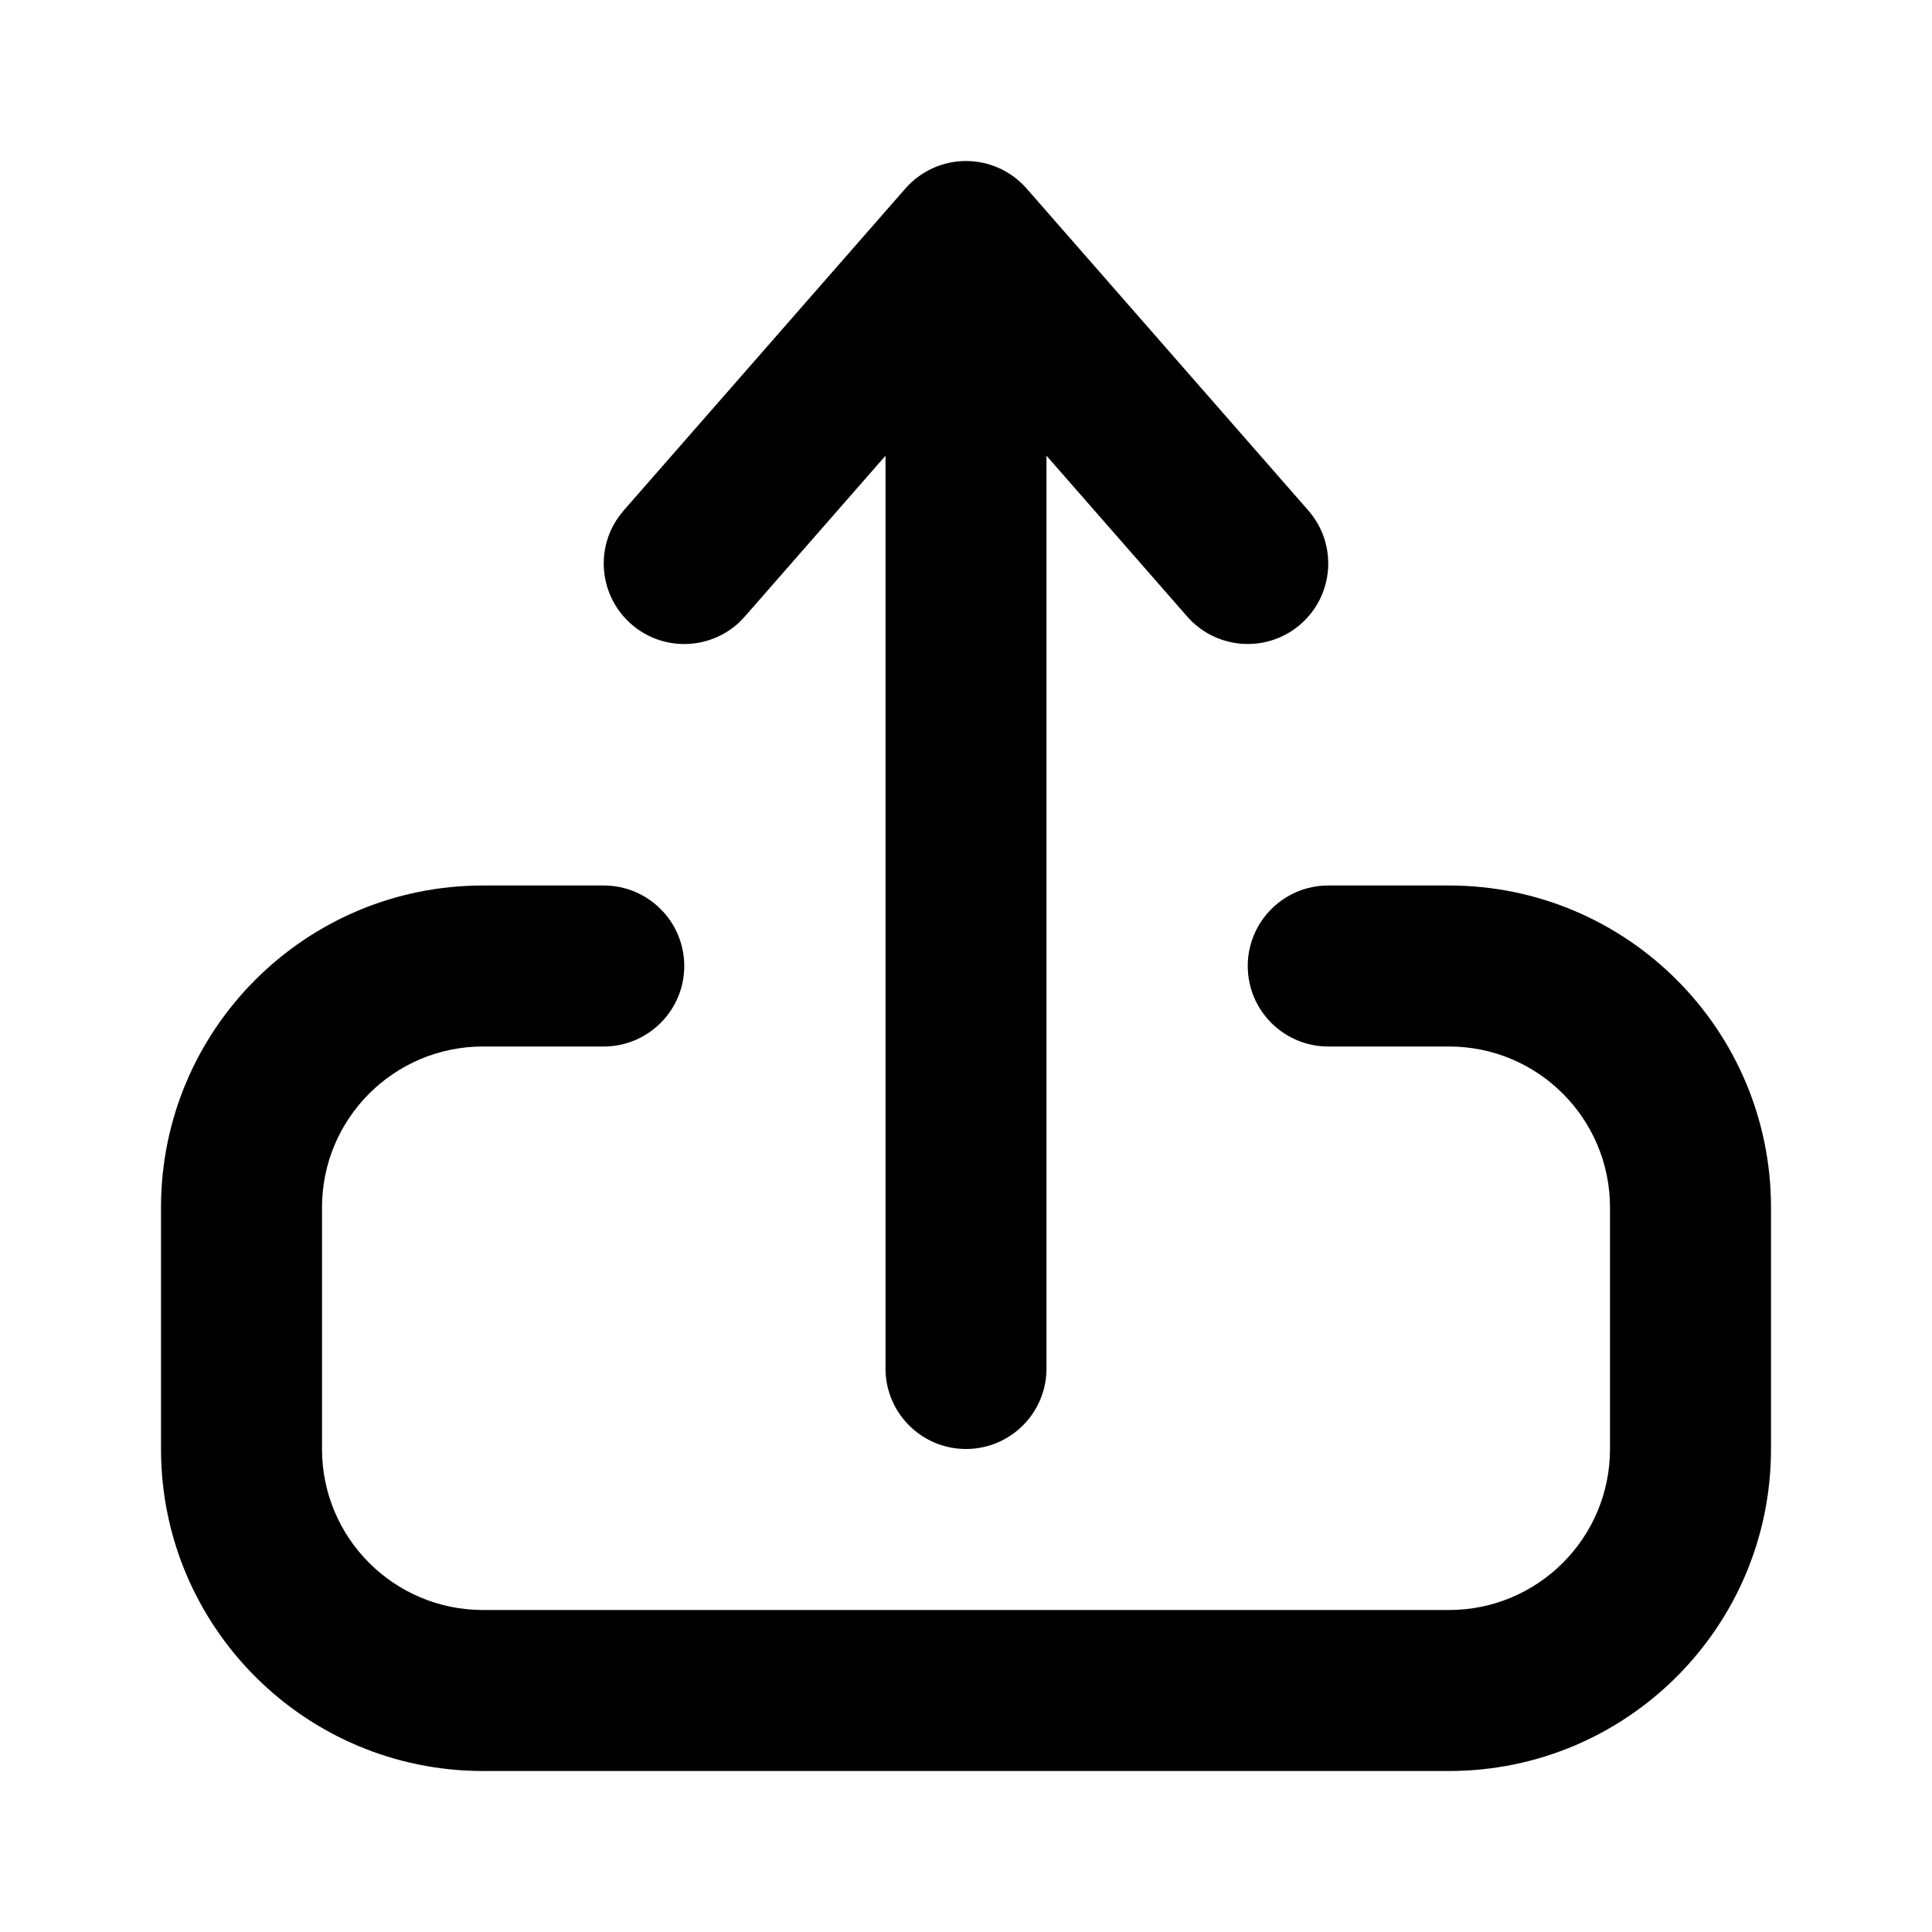
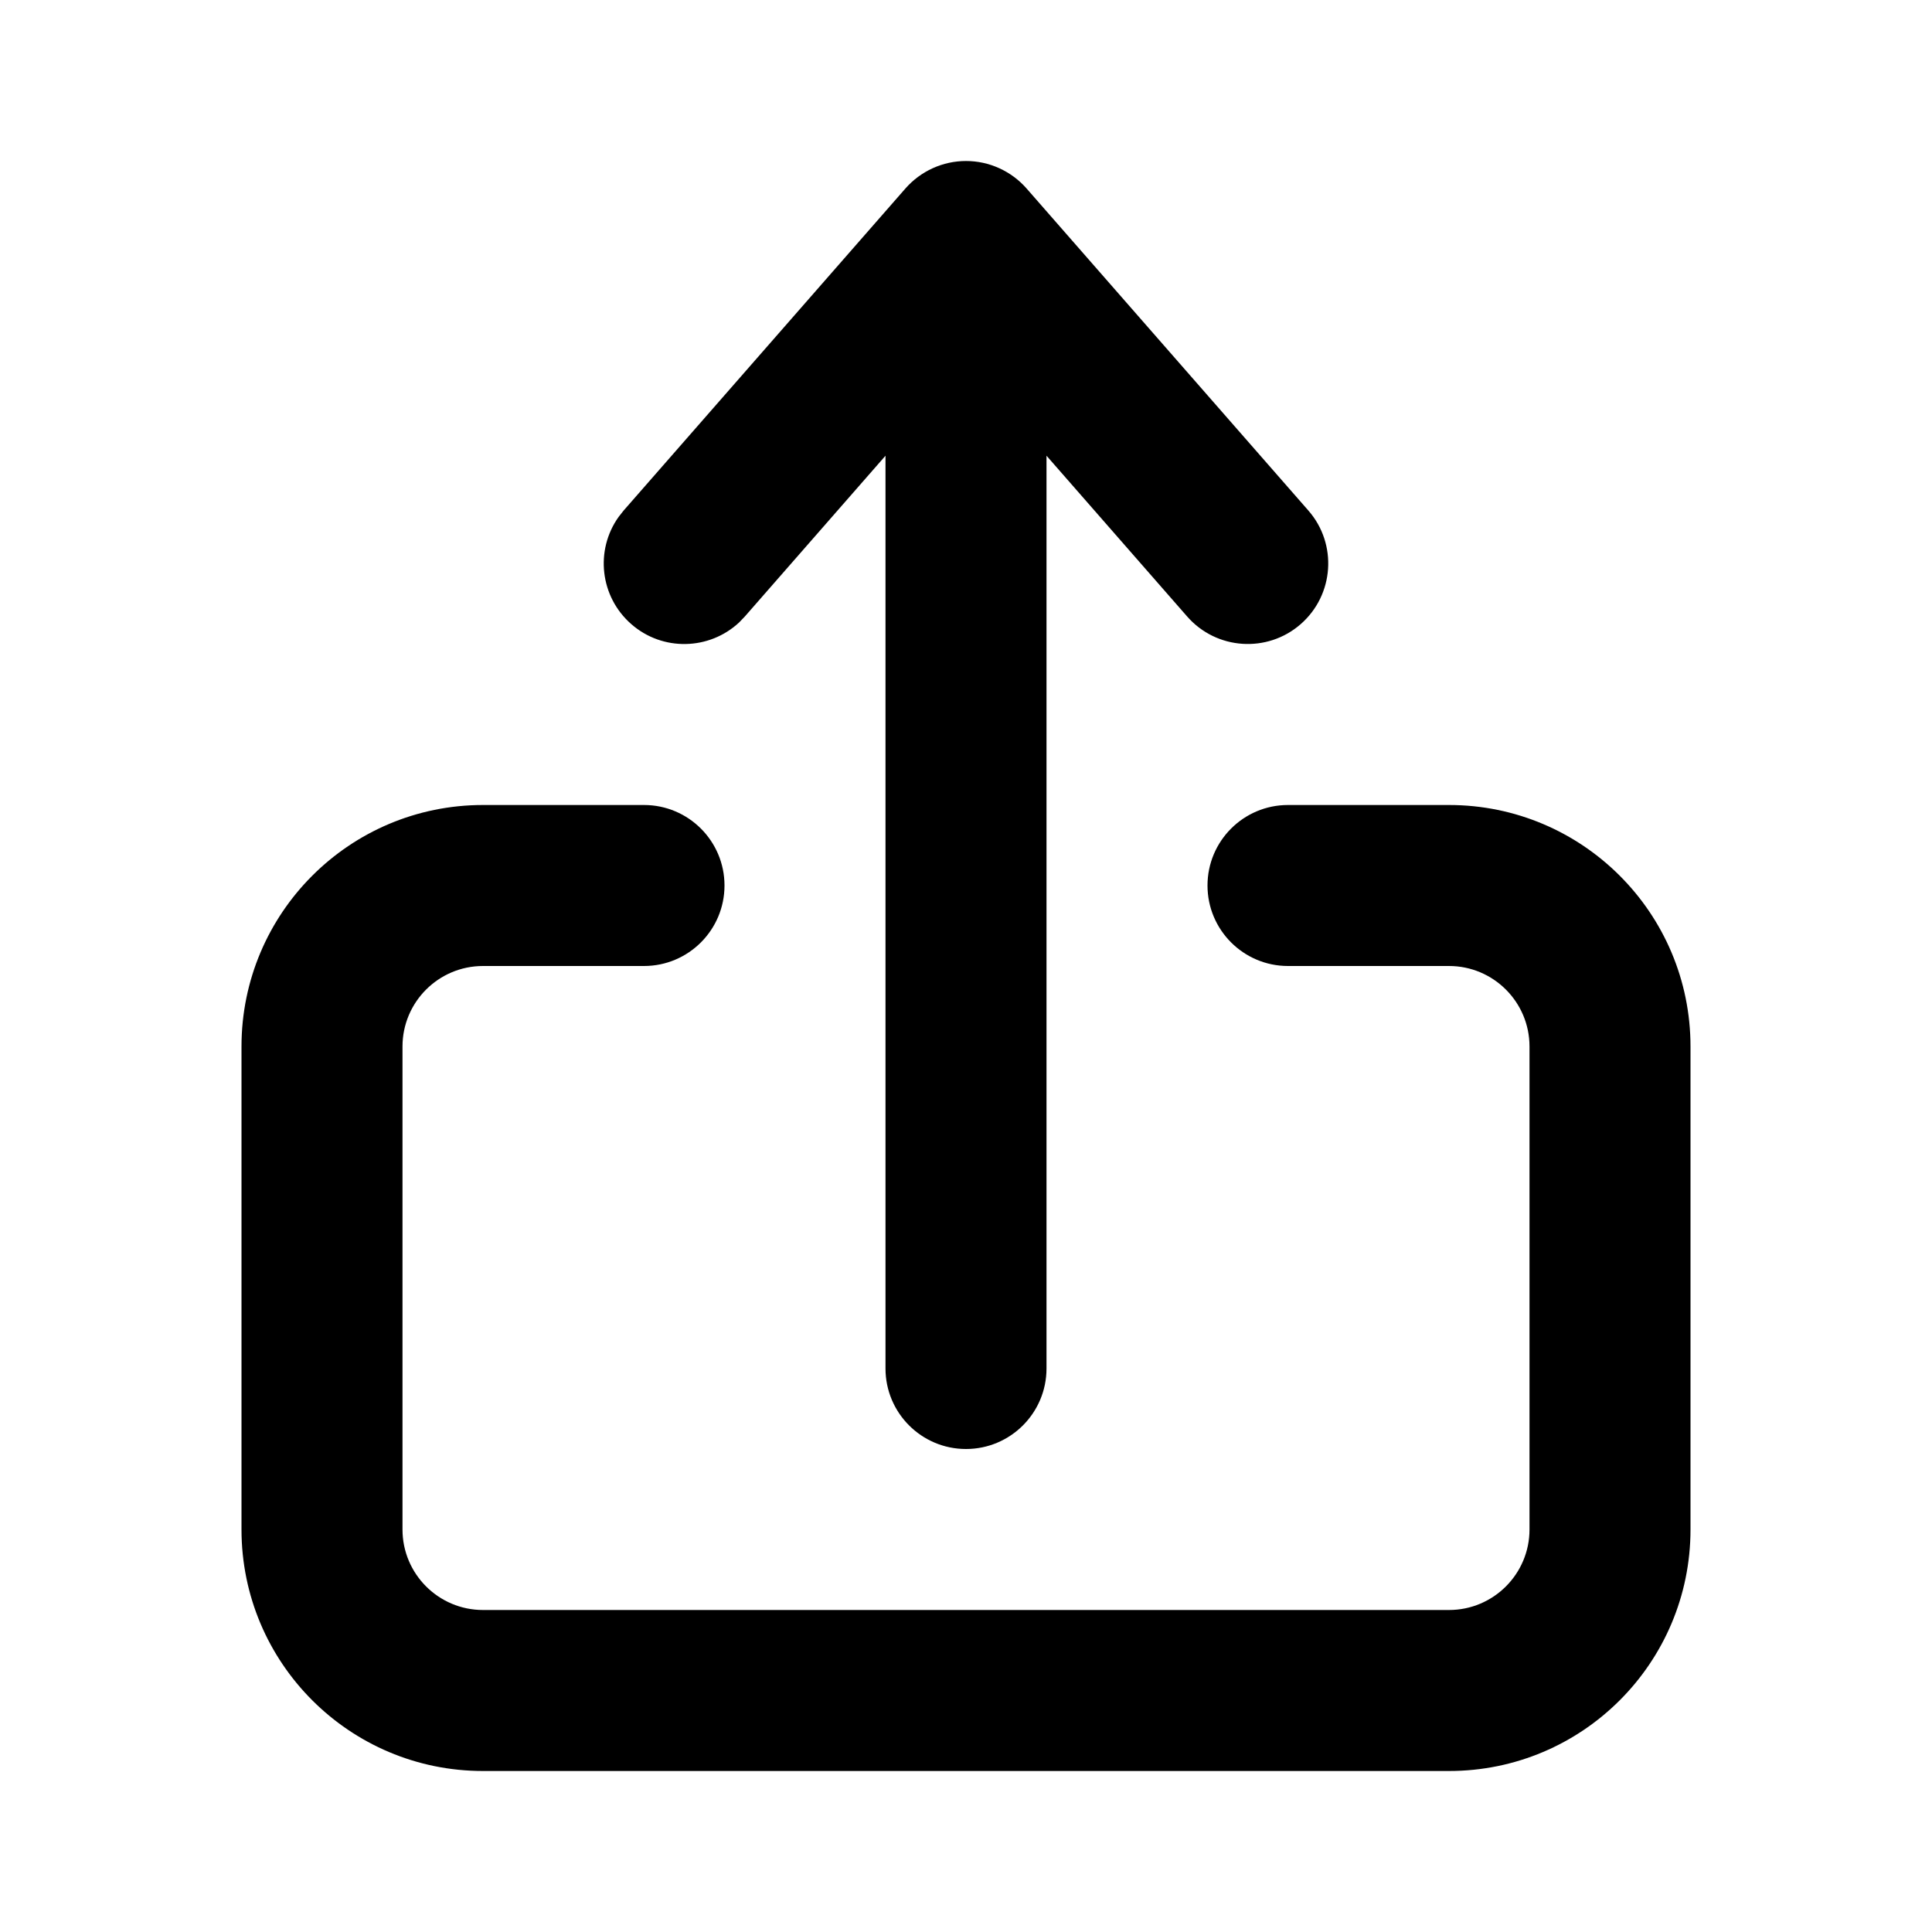
<svg xmlns="http://www.w3.org/2000/svg" viewBox="0 0 24 24" fill="currentColor">
-   <path d="M2 18V15C2 12.791 3.791 11 6 11H7.5C8.052 11 8.5 11.448 8.5 12C8.5 12.552 8.052 13 7.5 13H6C4.895 13 4 13.895 4 15V18C4 19.105 4.895 20 6 20H18C19.105 20 20 19.105 20 18V15C20 13.895 19.105 13 18 13H16.5C15.948 13 15.5 12.552 15.5 12C15.5 11.448 15.948 11 16.5 11H18C20.209 11 22 12.791 22 15V18C22 20.209 20.209 22 18 22H6C3.791 22 2 20.209 2 18Z" fill="currentColor" />
+   <path d="M3 19V13C3 11.343 4.343 10 6 10H8C8.552 10 9 10.448 9 11C9 11.552 8.552 12 8 12H6C5.448 12 5 12.448 5 13V19C5 19.552 5.448 20 6 20H18C18.552 20 19 19.552 19 19V13C19 12.448 18.552 12 18 12H16C15.448 12 15 11.552 15 11C15 10.448 15.448 10 16 10H18C19.657 10 21 11.343 21 13V19C21 20.657 19.657 22 18 22H6C4.343 22 3 20.657 3 19Z" fill="currentColor" />
  <path d="M7.842 7.753C7.452 7.412 7.39 6.835 7.684 6.422L7.747 6.342L11.247 2.342C11.437 2.125 11.712 2 12 2C12.288 2 12.563 2.125 12.753 2.342L16.253 6.342C16.616 6.757 16.574 7.389 16.158 7.753C15.743 8.116 15.111 8.074 14.747 7.658L13 5.661V17C13 17.552 12.552 18 12 18C11.448 18 11 17.552 11 17V5.661L9.253 7.658L9.182 7.732C8.811 8.078 8.231 8.094 7.842 7.753Z" fill="currentColor" />
</svg>
